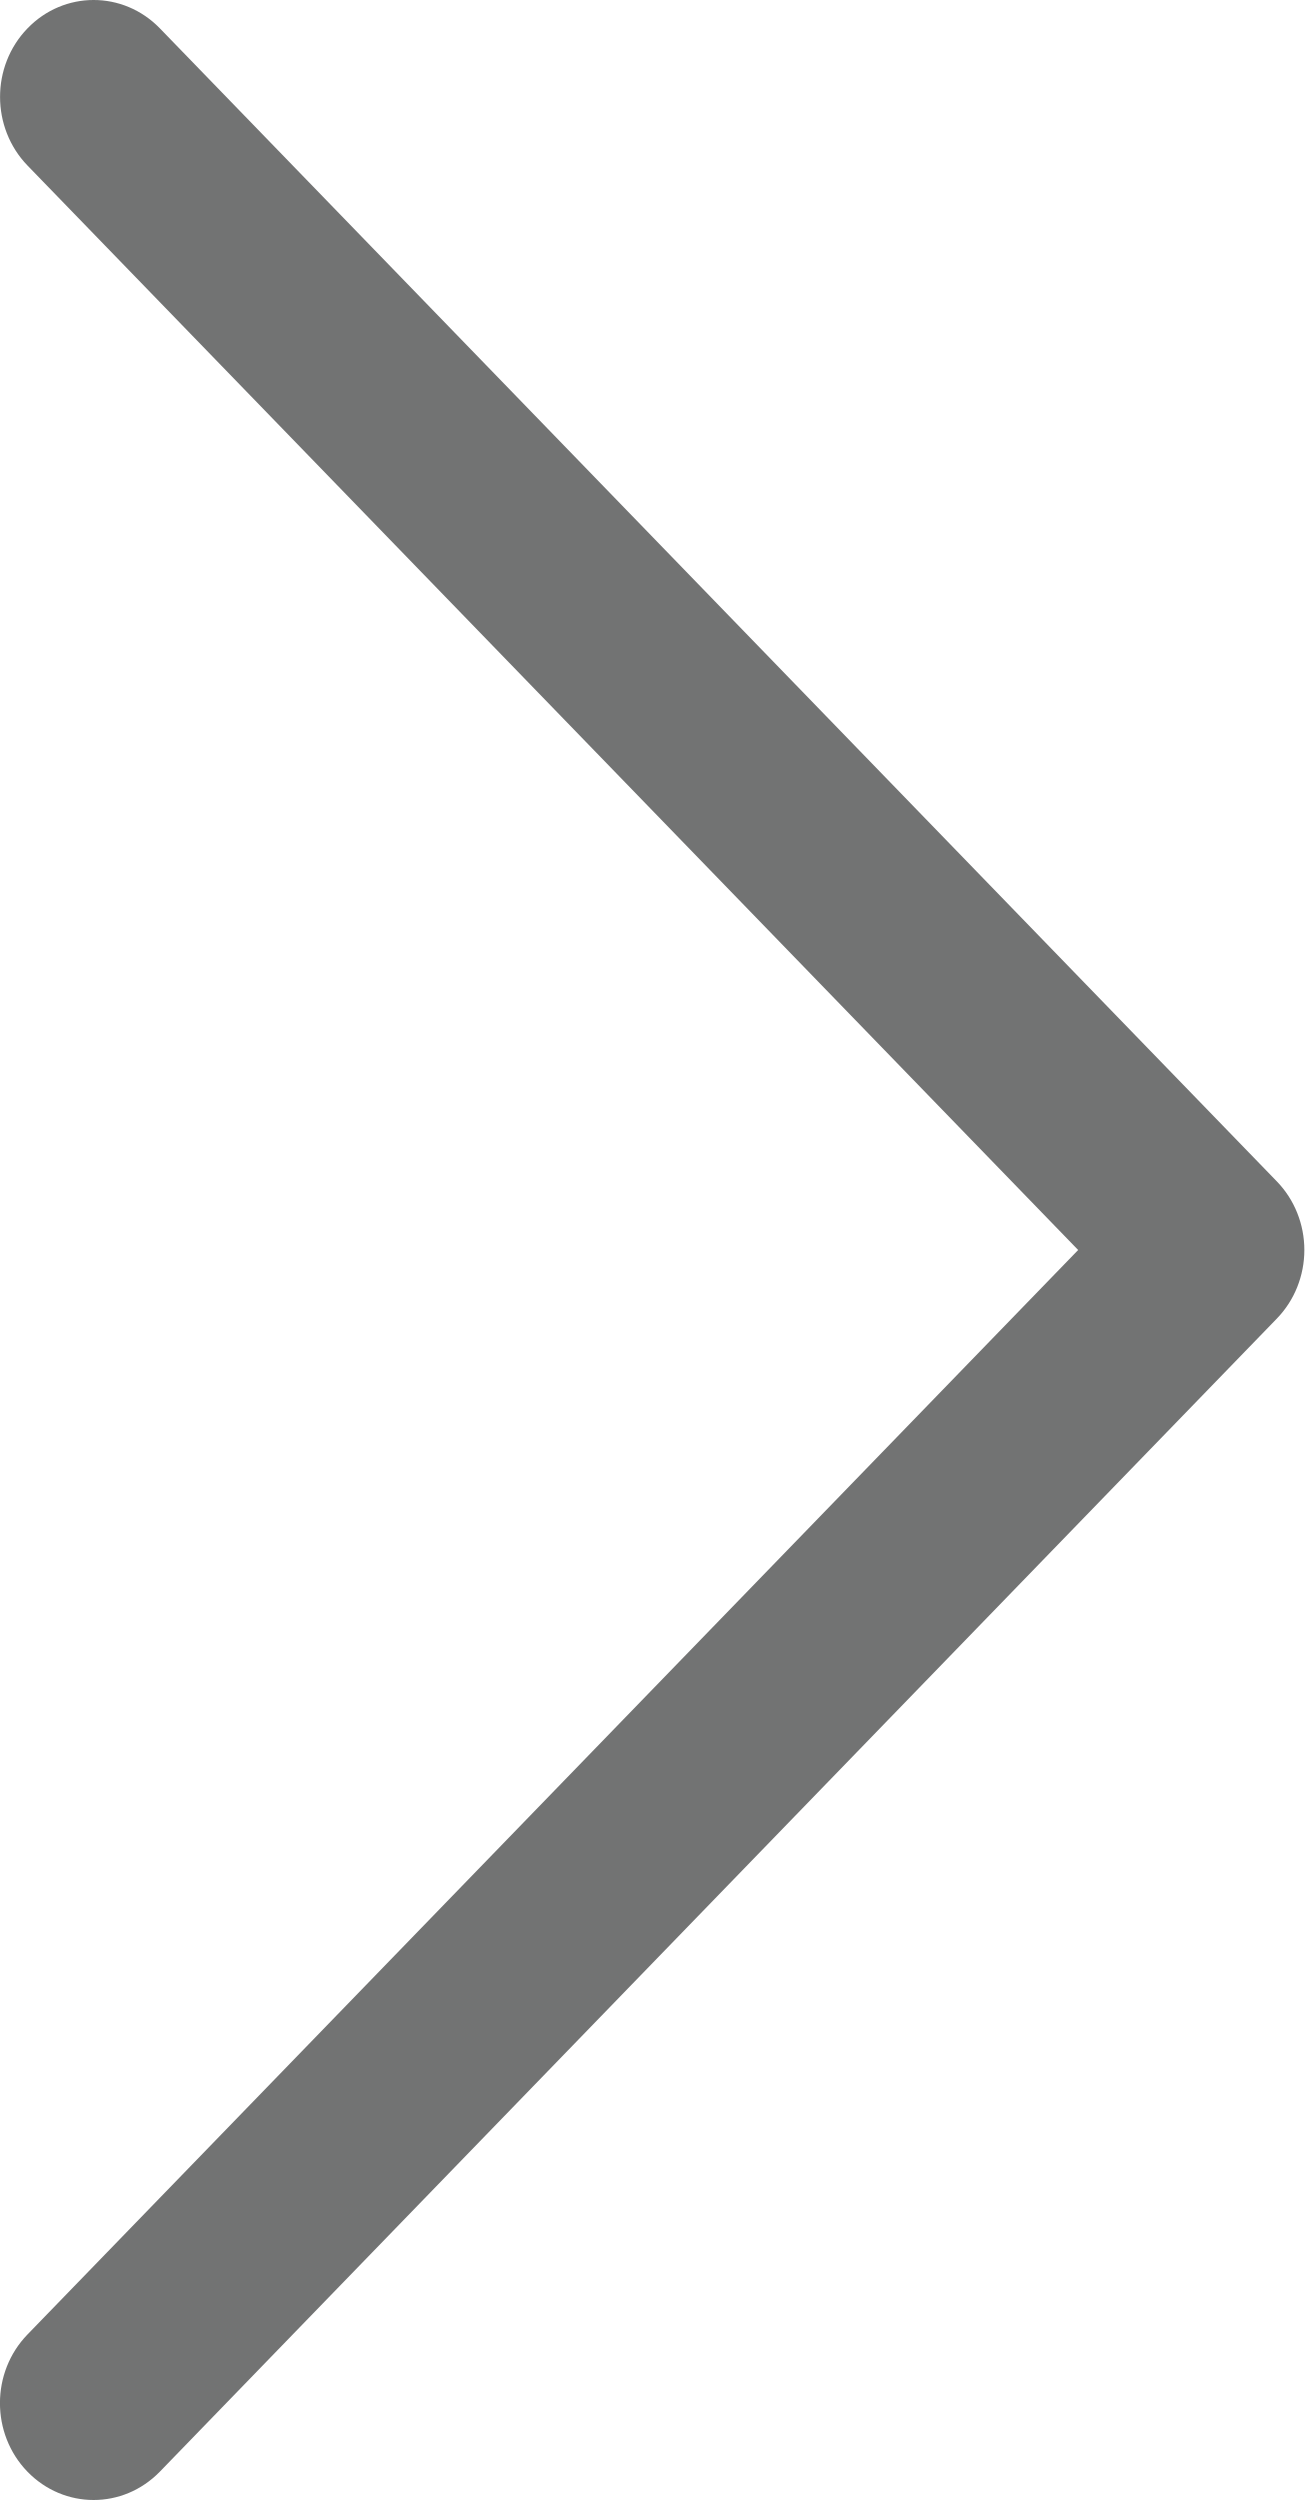
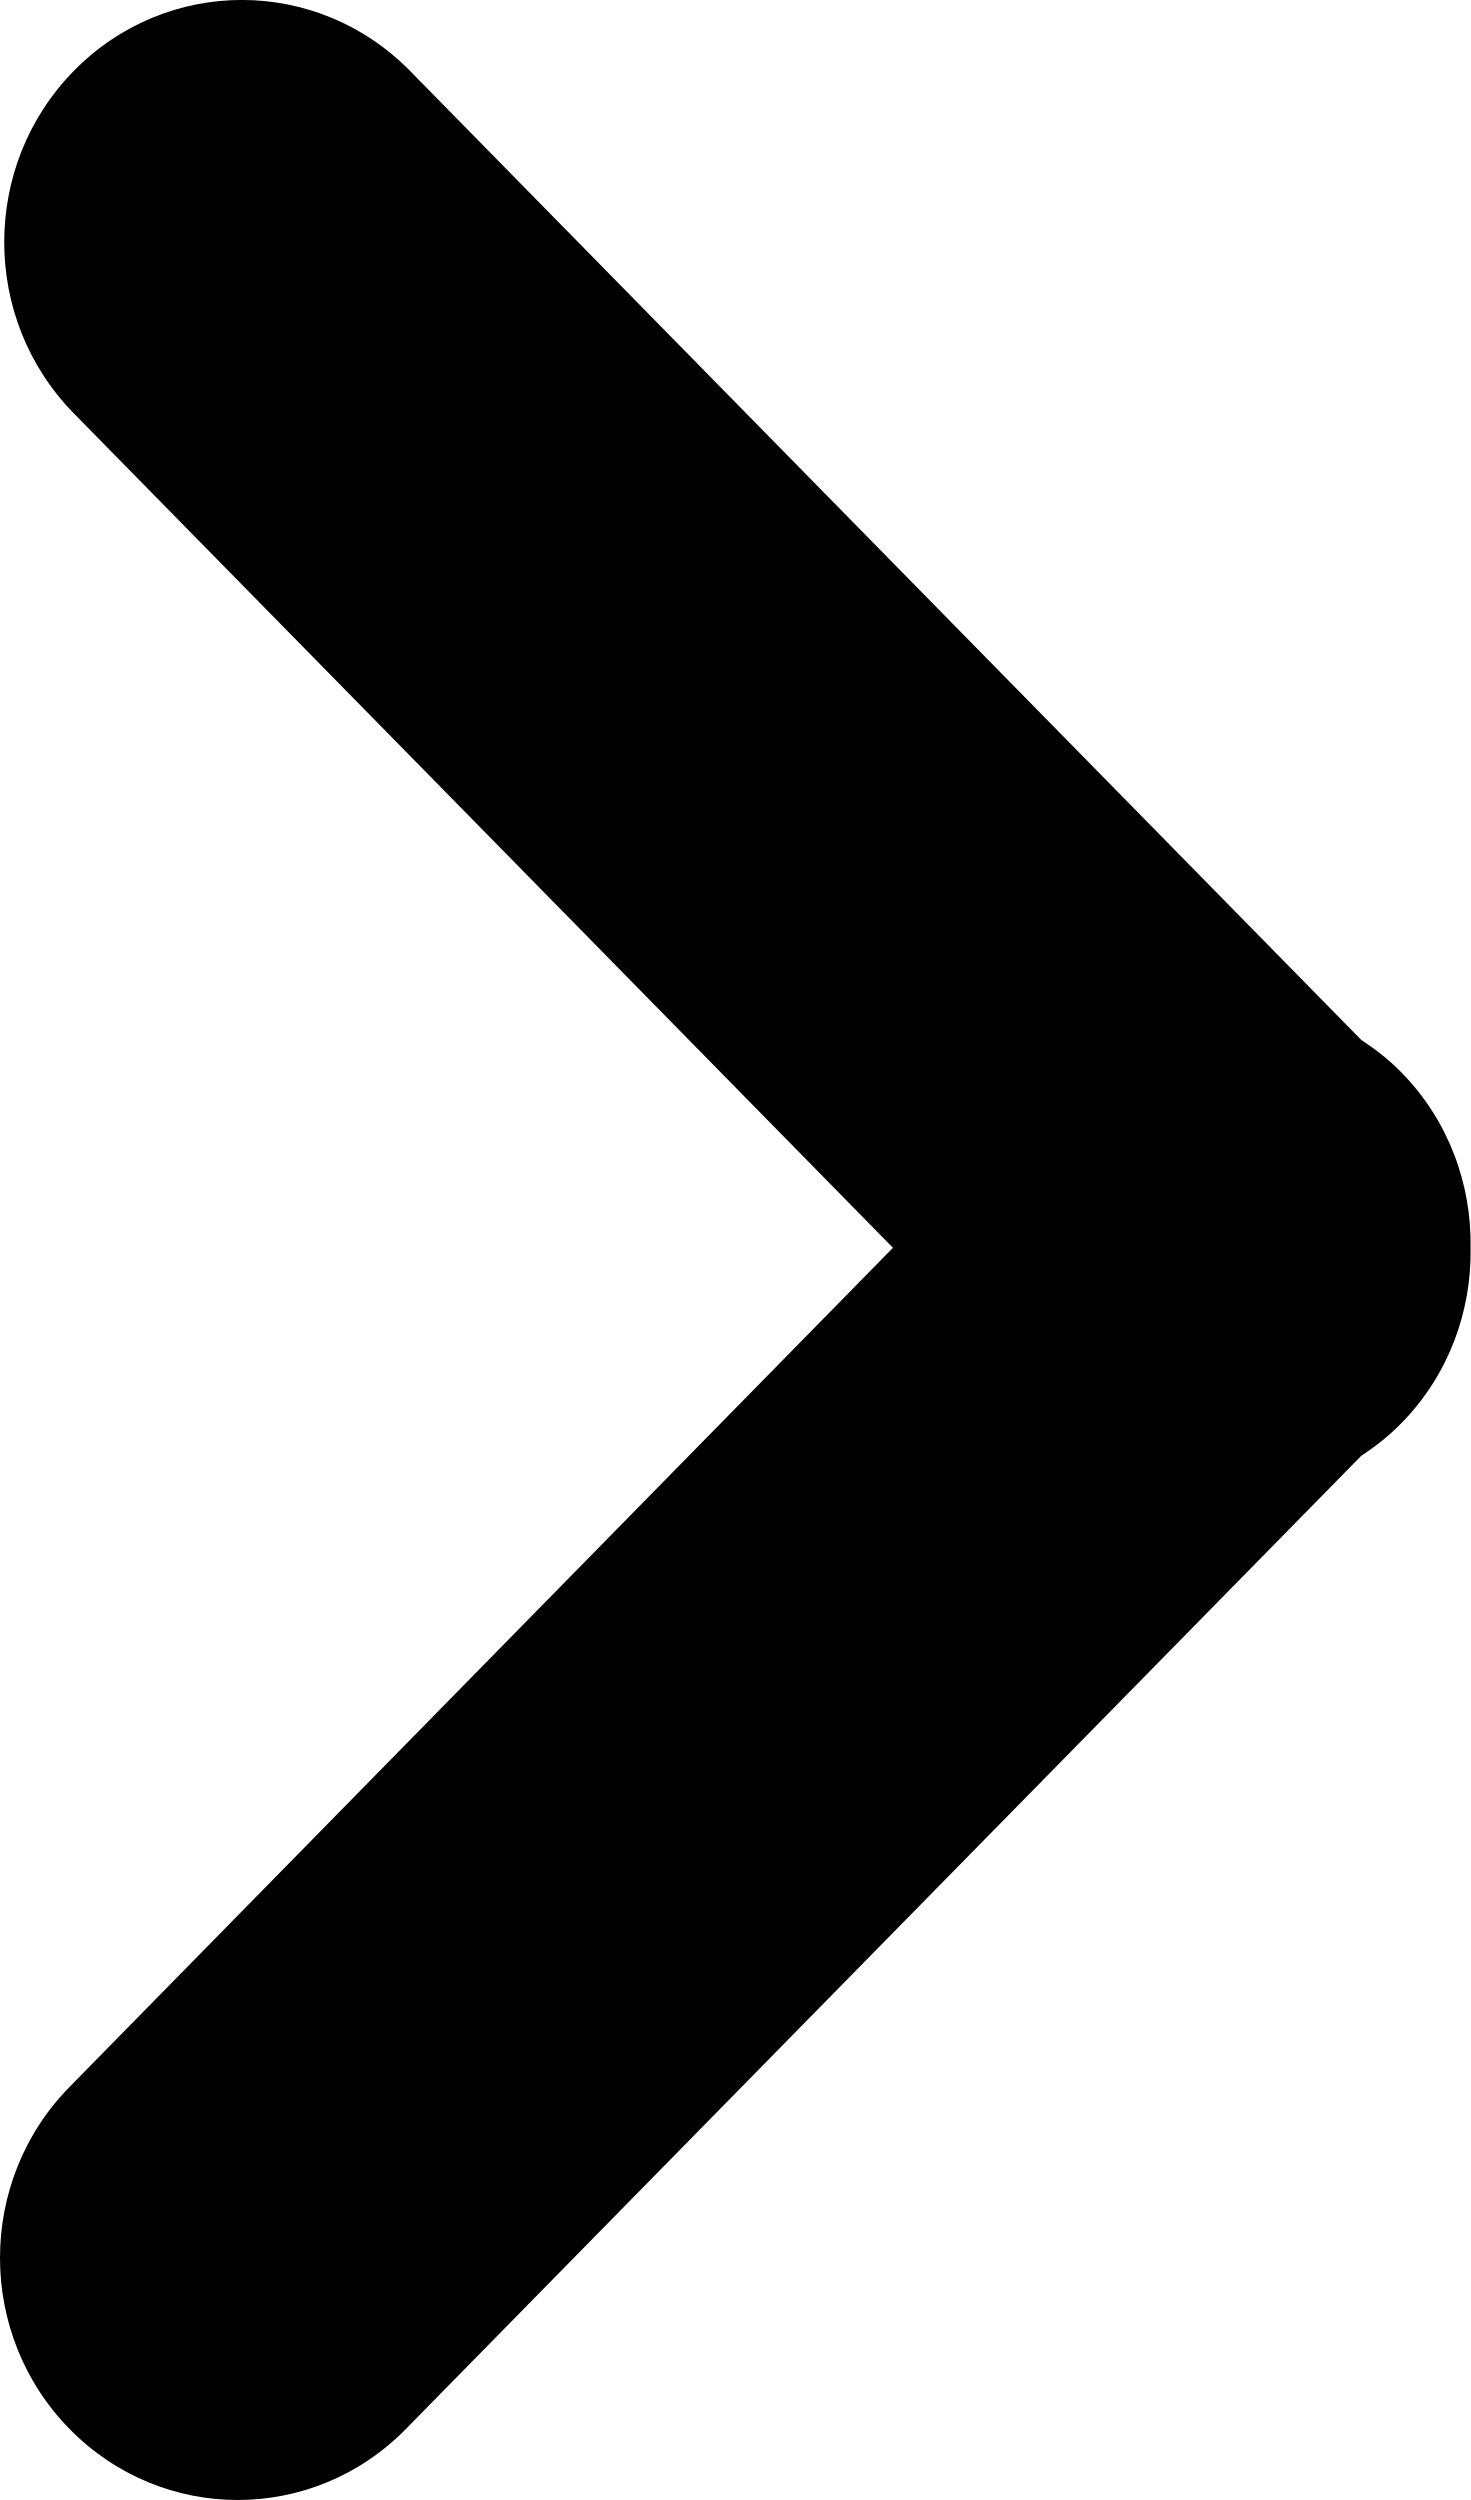
- <svg xmlns="http://www.w3.org/2000/svg" width="12" height="23" viewBox="0 0 12 23" fill="none">
-   <path opacity="0.7" fill-rule="evenodd" clip-rule="evenodd" d="M11.747 10.869L1.47 0.26C1.133 -0.087 0.588 -0.087 0.252 0.262C-0.084 0.61 -0.083 1.175 0.253 1.523L9.919 11.5L0.253 21.477C-0.084 21.825 -0.085 22.389 0.251 22.738C0.42 22.913 0.641 23 0.861 23C1.082 23 1.301 22.913 1.47 22.74L11.747 12.131C11.909 11.964 12 11.737 12 11.5C12 11.263 11.909 11.036 11.747 10.869Z" fill="#363838" />
+ <svg xmlns="http://www.w3.org/2000/svg" width="10" height="17" viewBox="0 0 10 17" fill="none">
+   <path d="M9.529 7.292C9.445 7.206 9.352 7.134 9.256 7.071L2.788 0.482C2.156 -0.161 1.133 -0.161 0.502 0.482C-0.129 1.125 -0.129 2.168 0.502 2.811L6.072 8.485L0.474 14.19C-0.158 14.832 -0.158 15.875 0.474 16.518C0.789 16.839 1.203 17 1.616 17C2.03 17 2.444 16.839 2.759 16.518L9.256 9.9C9.352 9.837 9.445 9.764 9.529 9.678C9.852 9.349 10.007 8.916 10 8.485C10.007 8.054 9.852 7.621 9.529 7.292Z" fill="black" />
</svg>
